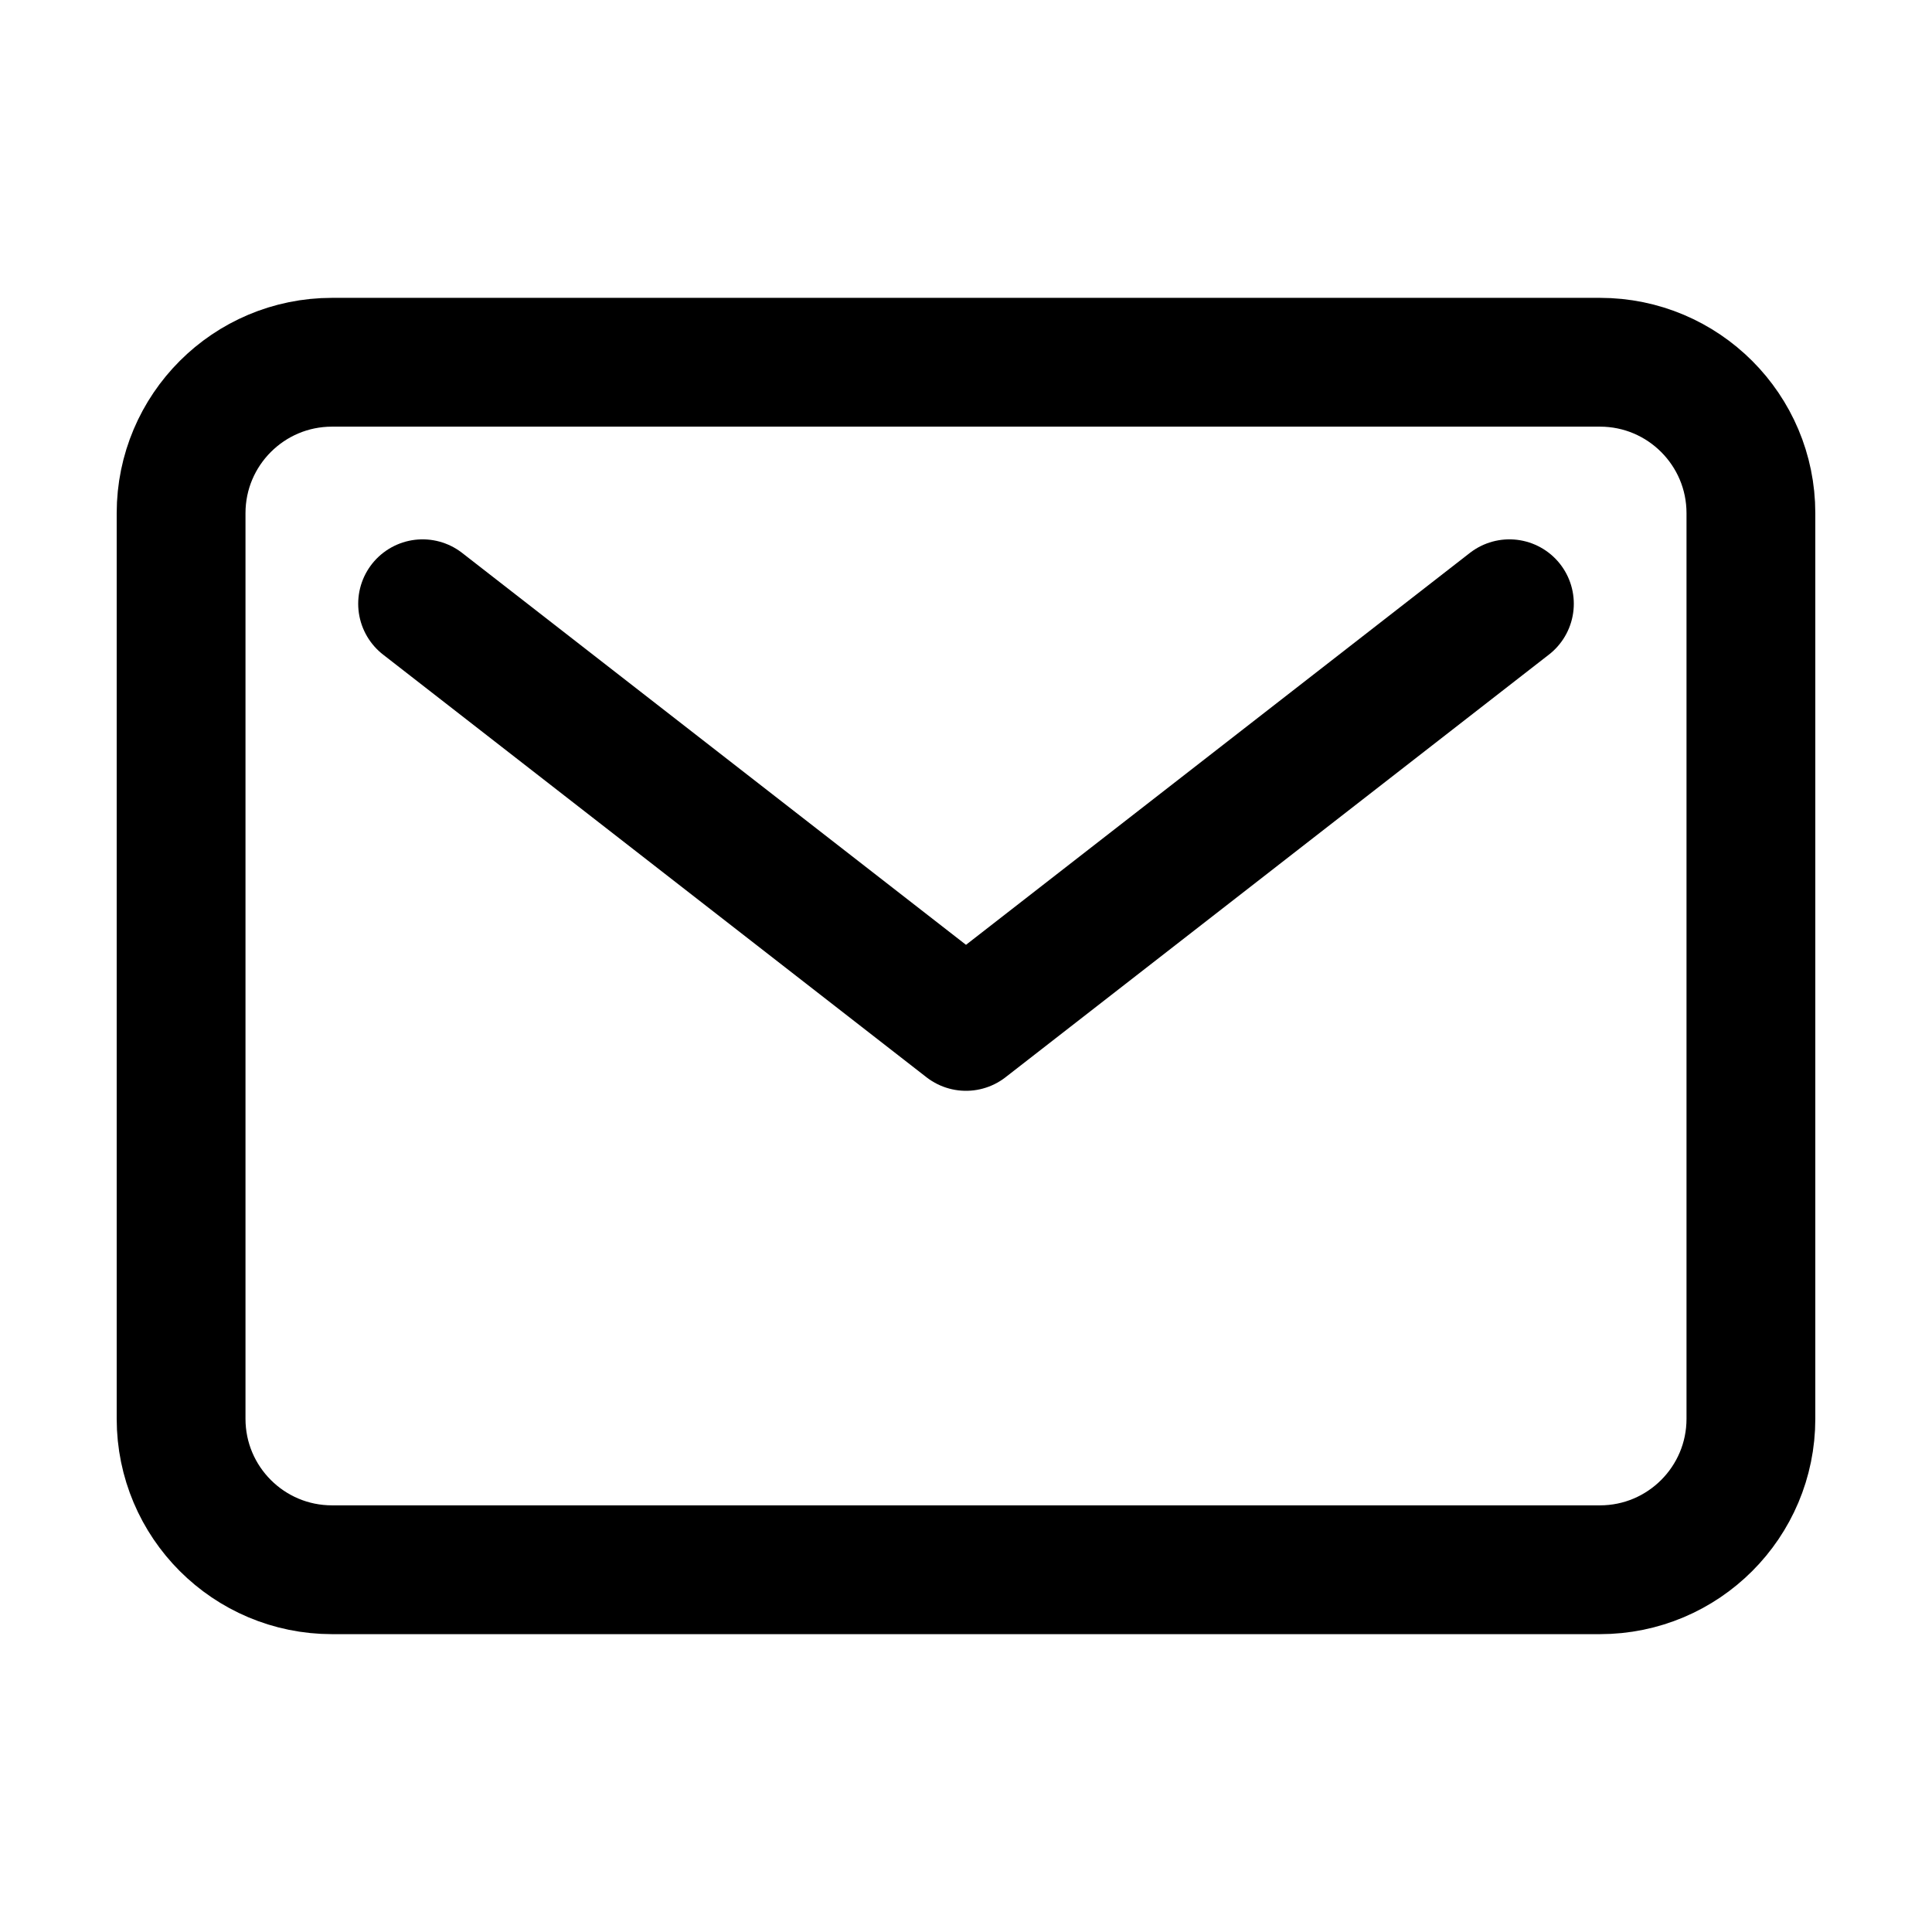
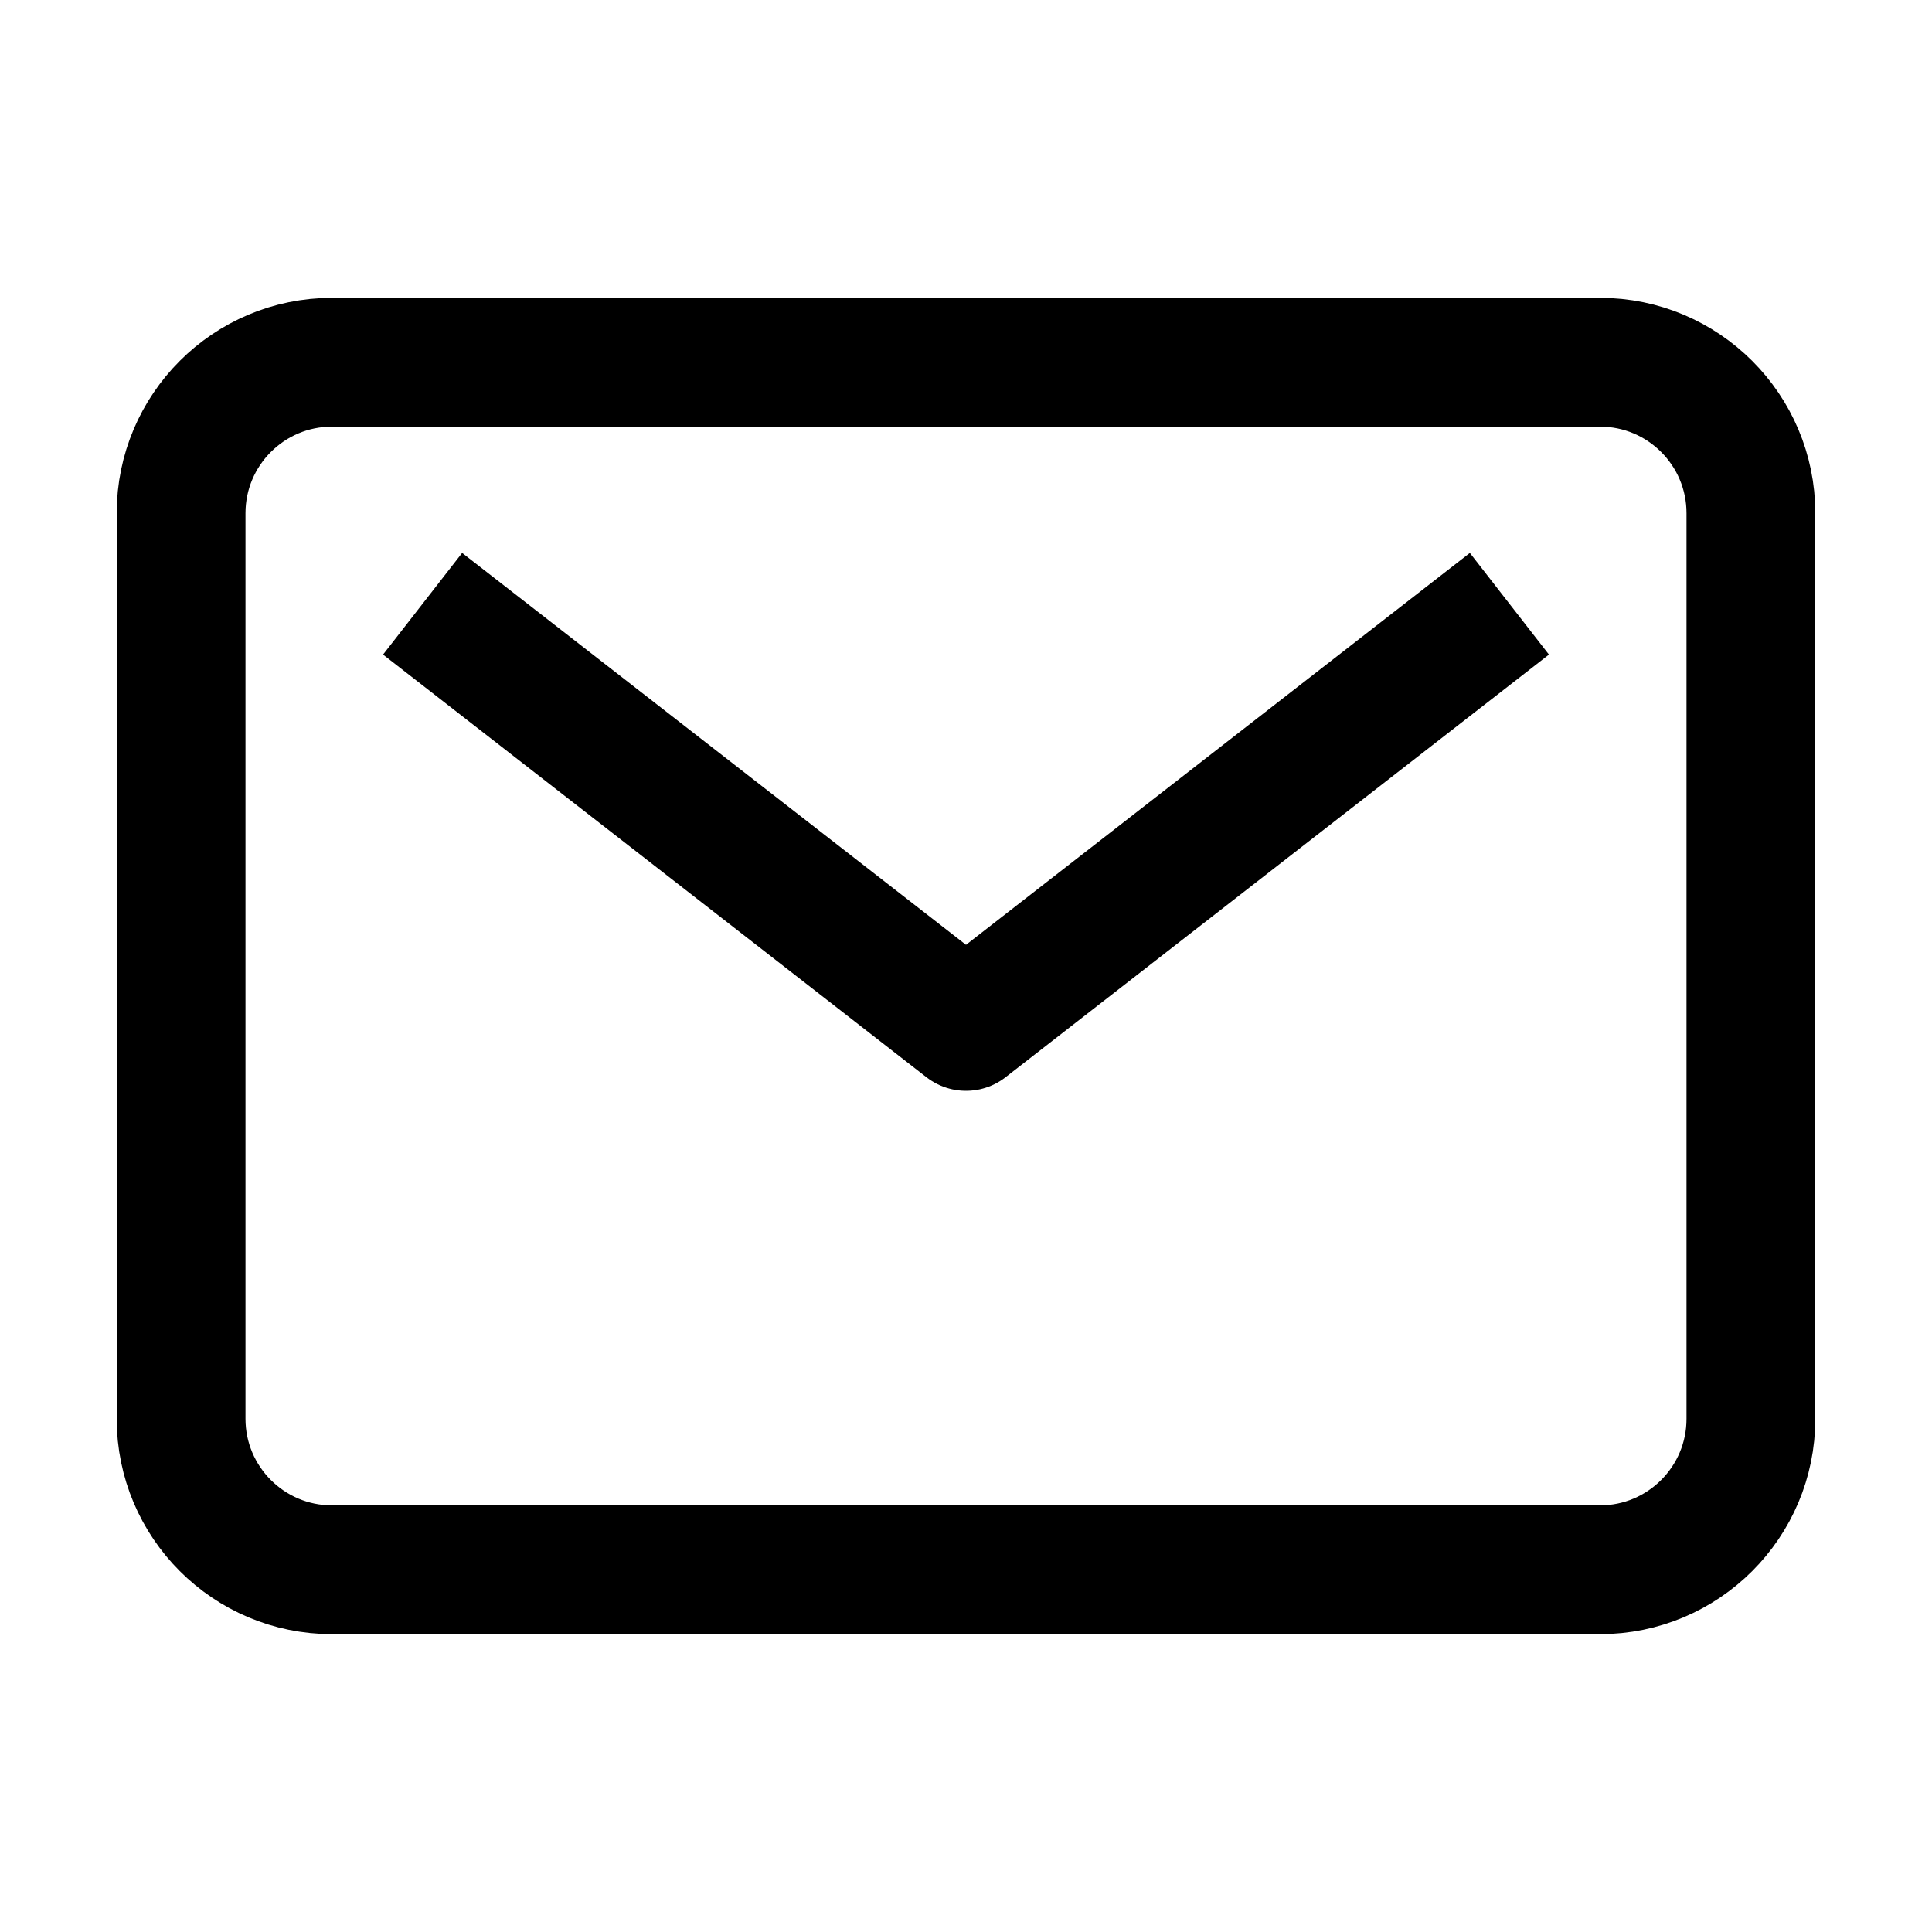
<svg xmlns="http://www.w3.org/2000/svg" width="30" height="30" viewBox="0 0 30 30" fill="none">
-   <path d="M24.844 5.625H5.156C3.862 5.625 2.812 6.674 2.812 7.969V22.031C2.812 23.326 3.862 24.375 5.156 24.375H24.844C26.138 24.375 27.188 23.326 27.188 22.031V7.969C27.188 6.674 26.138 5.625 24.844 5.625Z" stroke="black" stroke-width="2" stroke-linecap="round" stroke-linejoin="round" />
-   <path d="M6.562 9.375L15 15.938L23.438 9.375" stroke="black" stroke-width="2" stroke-linecap="round" stroke-linejoin="round" />
+   <path d="M24.844 5.625H5.156C3.862 5.625 2.812 6.674 2.812 7.969V22.031C2.812 23.326 3.862 24.375 5.156 24.375H24.844C26.138 24.375 27.188 23.326 27.188 22.031V7.969C27.188 6.674 26.138 5.625 24.844 5.625Z" stroke="black" stroke-width="2" strokeLinecap="round" stroke-linejoin="round" />
+   <path d="M6.562 9.375L15 15.938L23.438 9.375" stroke="black" stroke-width="2" strokeLinecap="round" stroke-linejoin="round" />
</svg>
